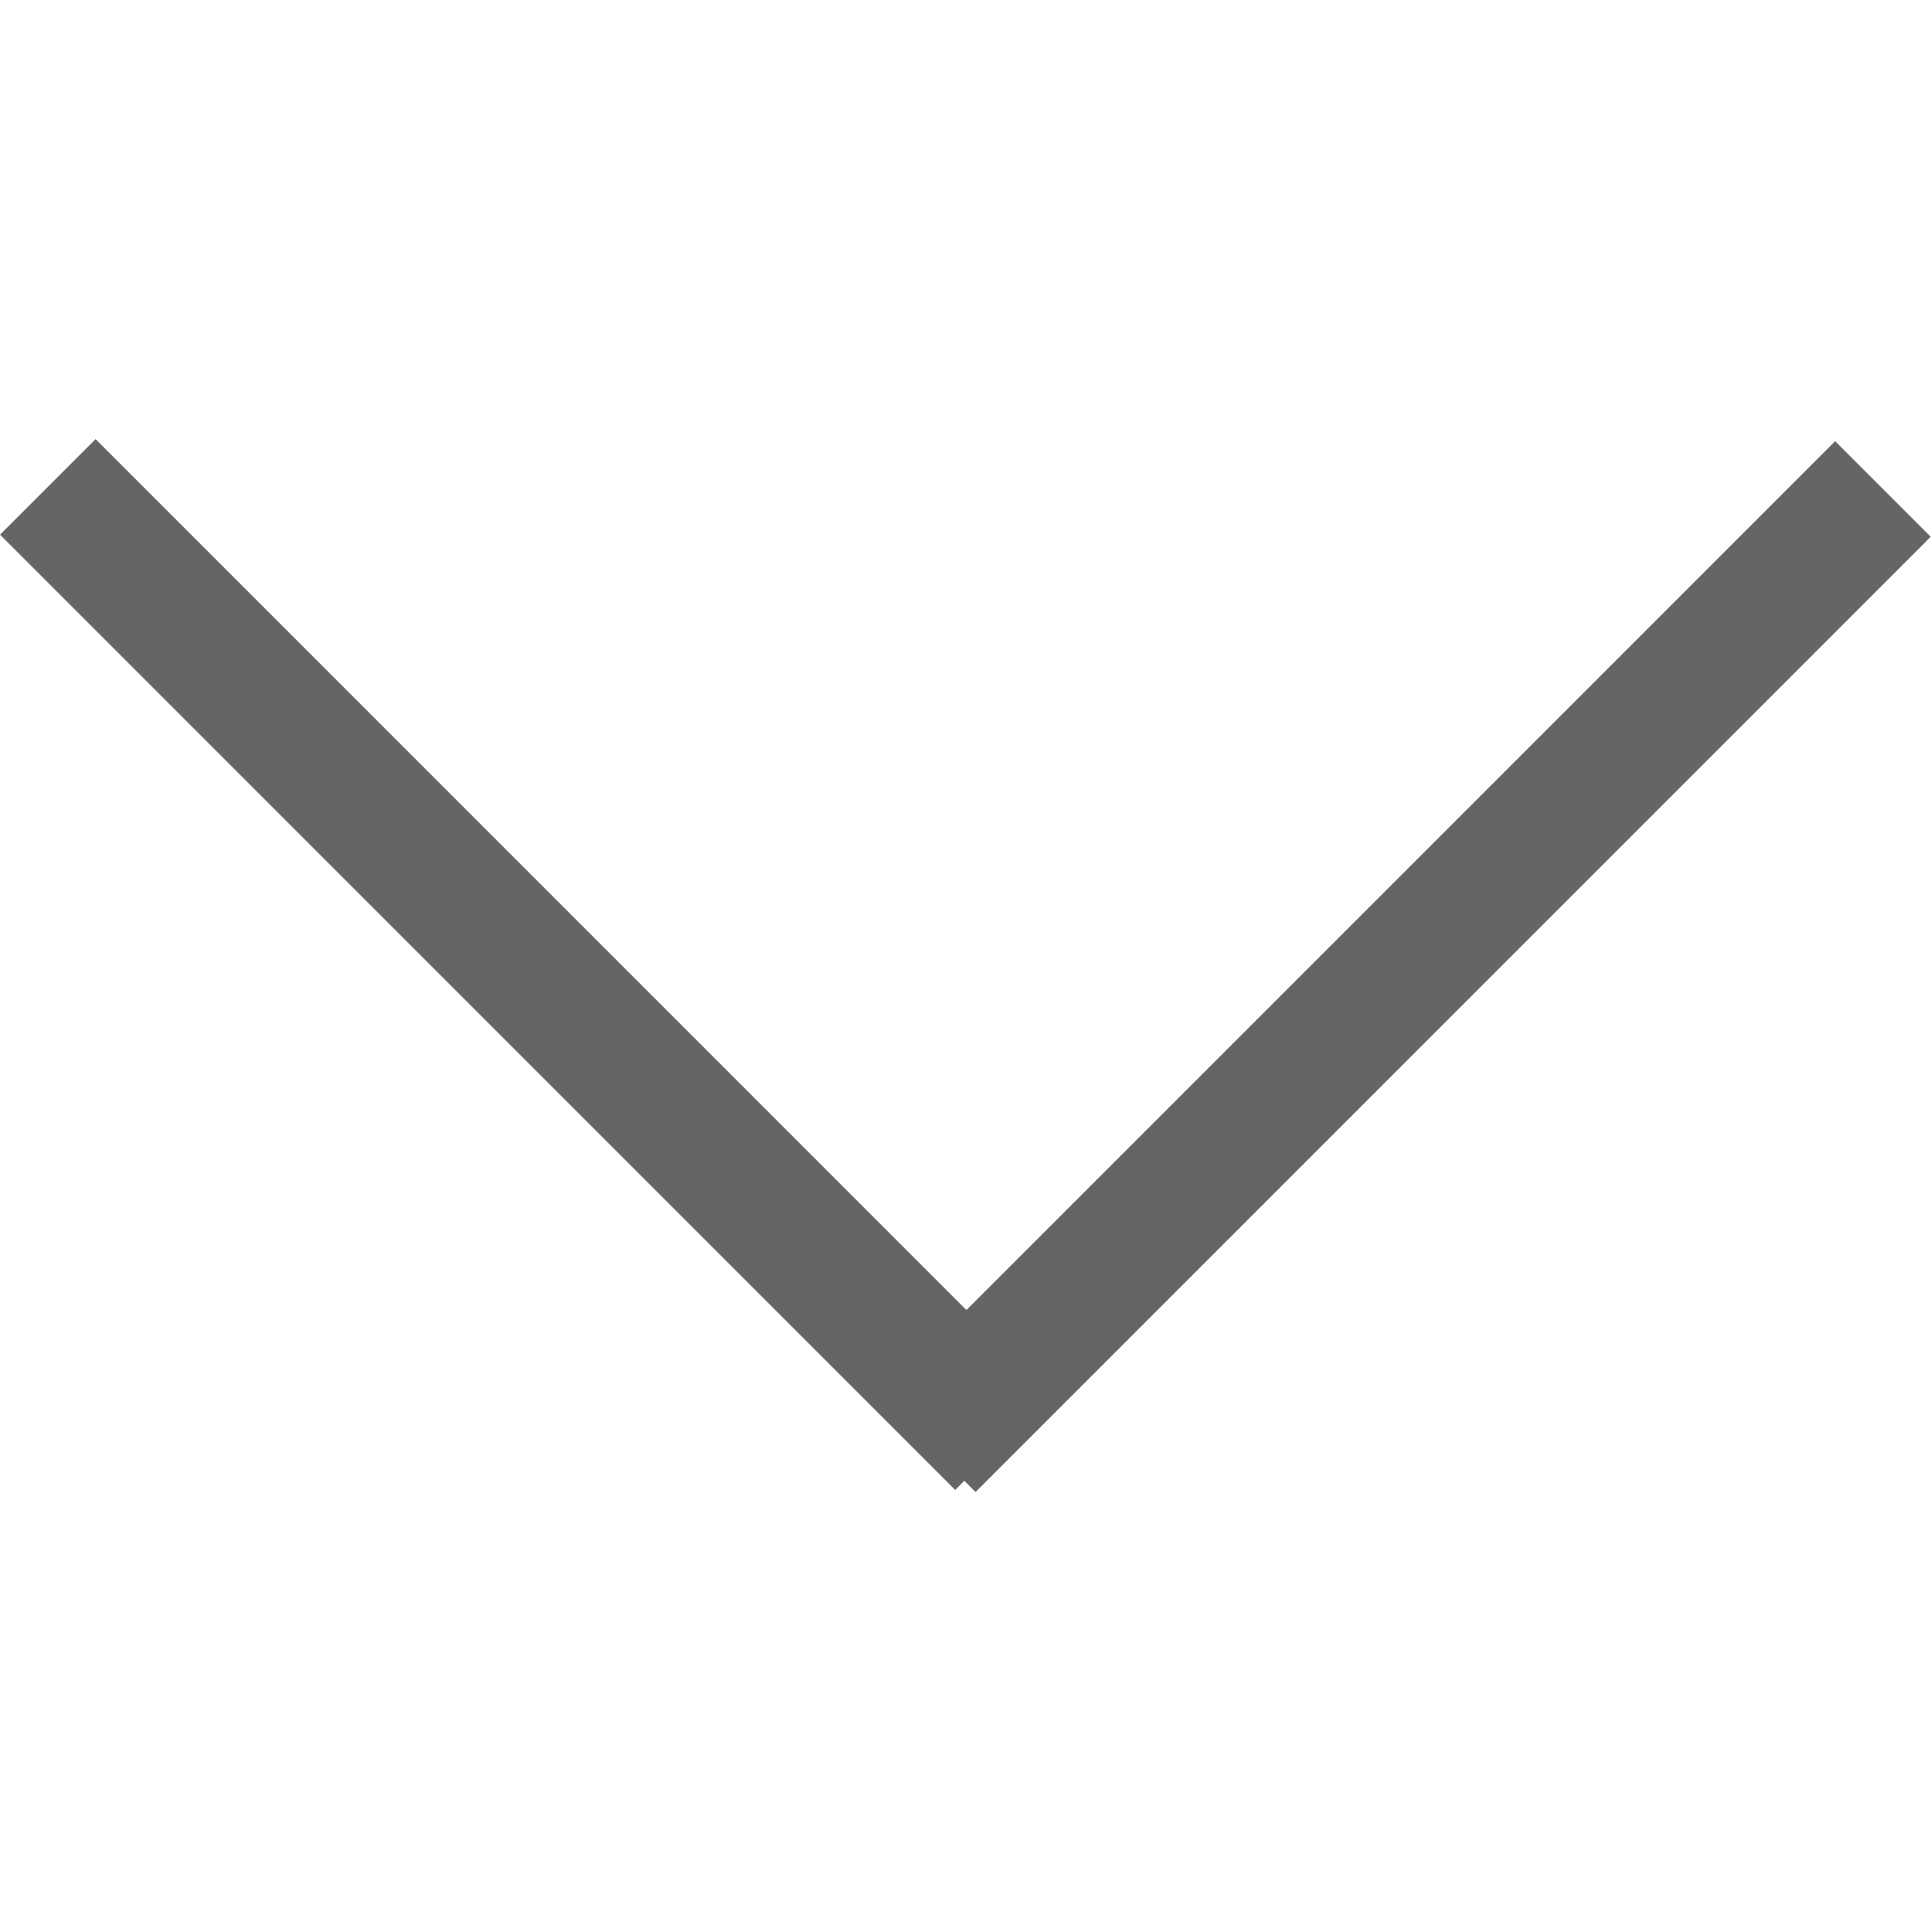
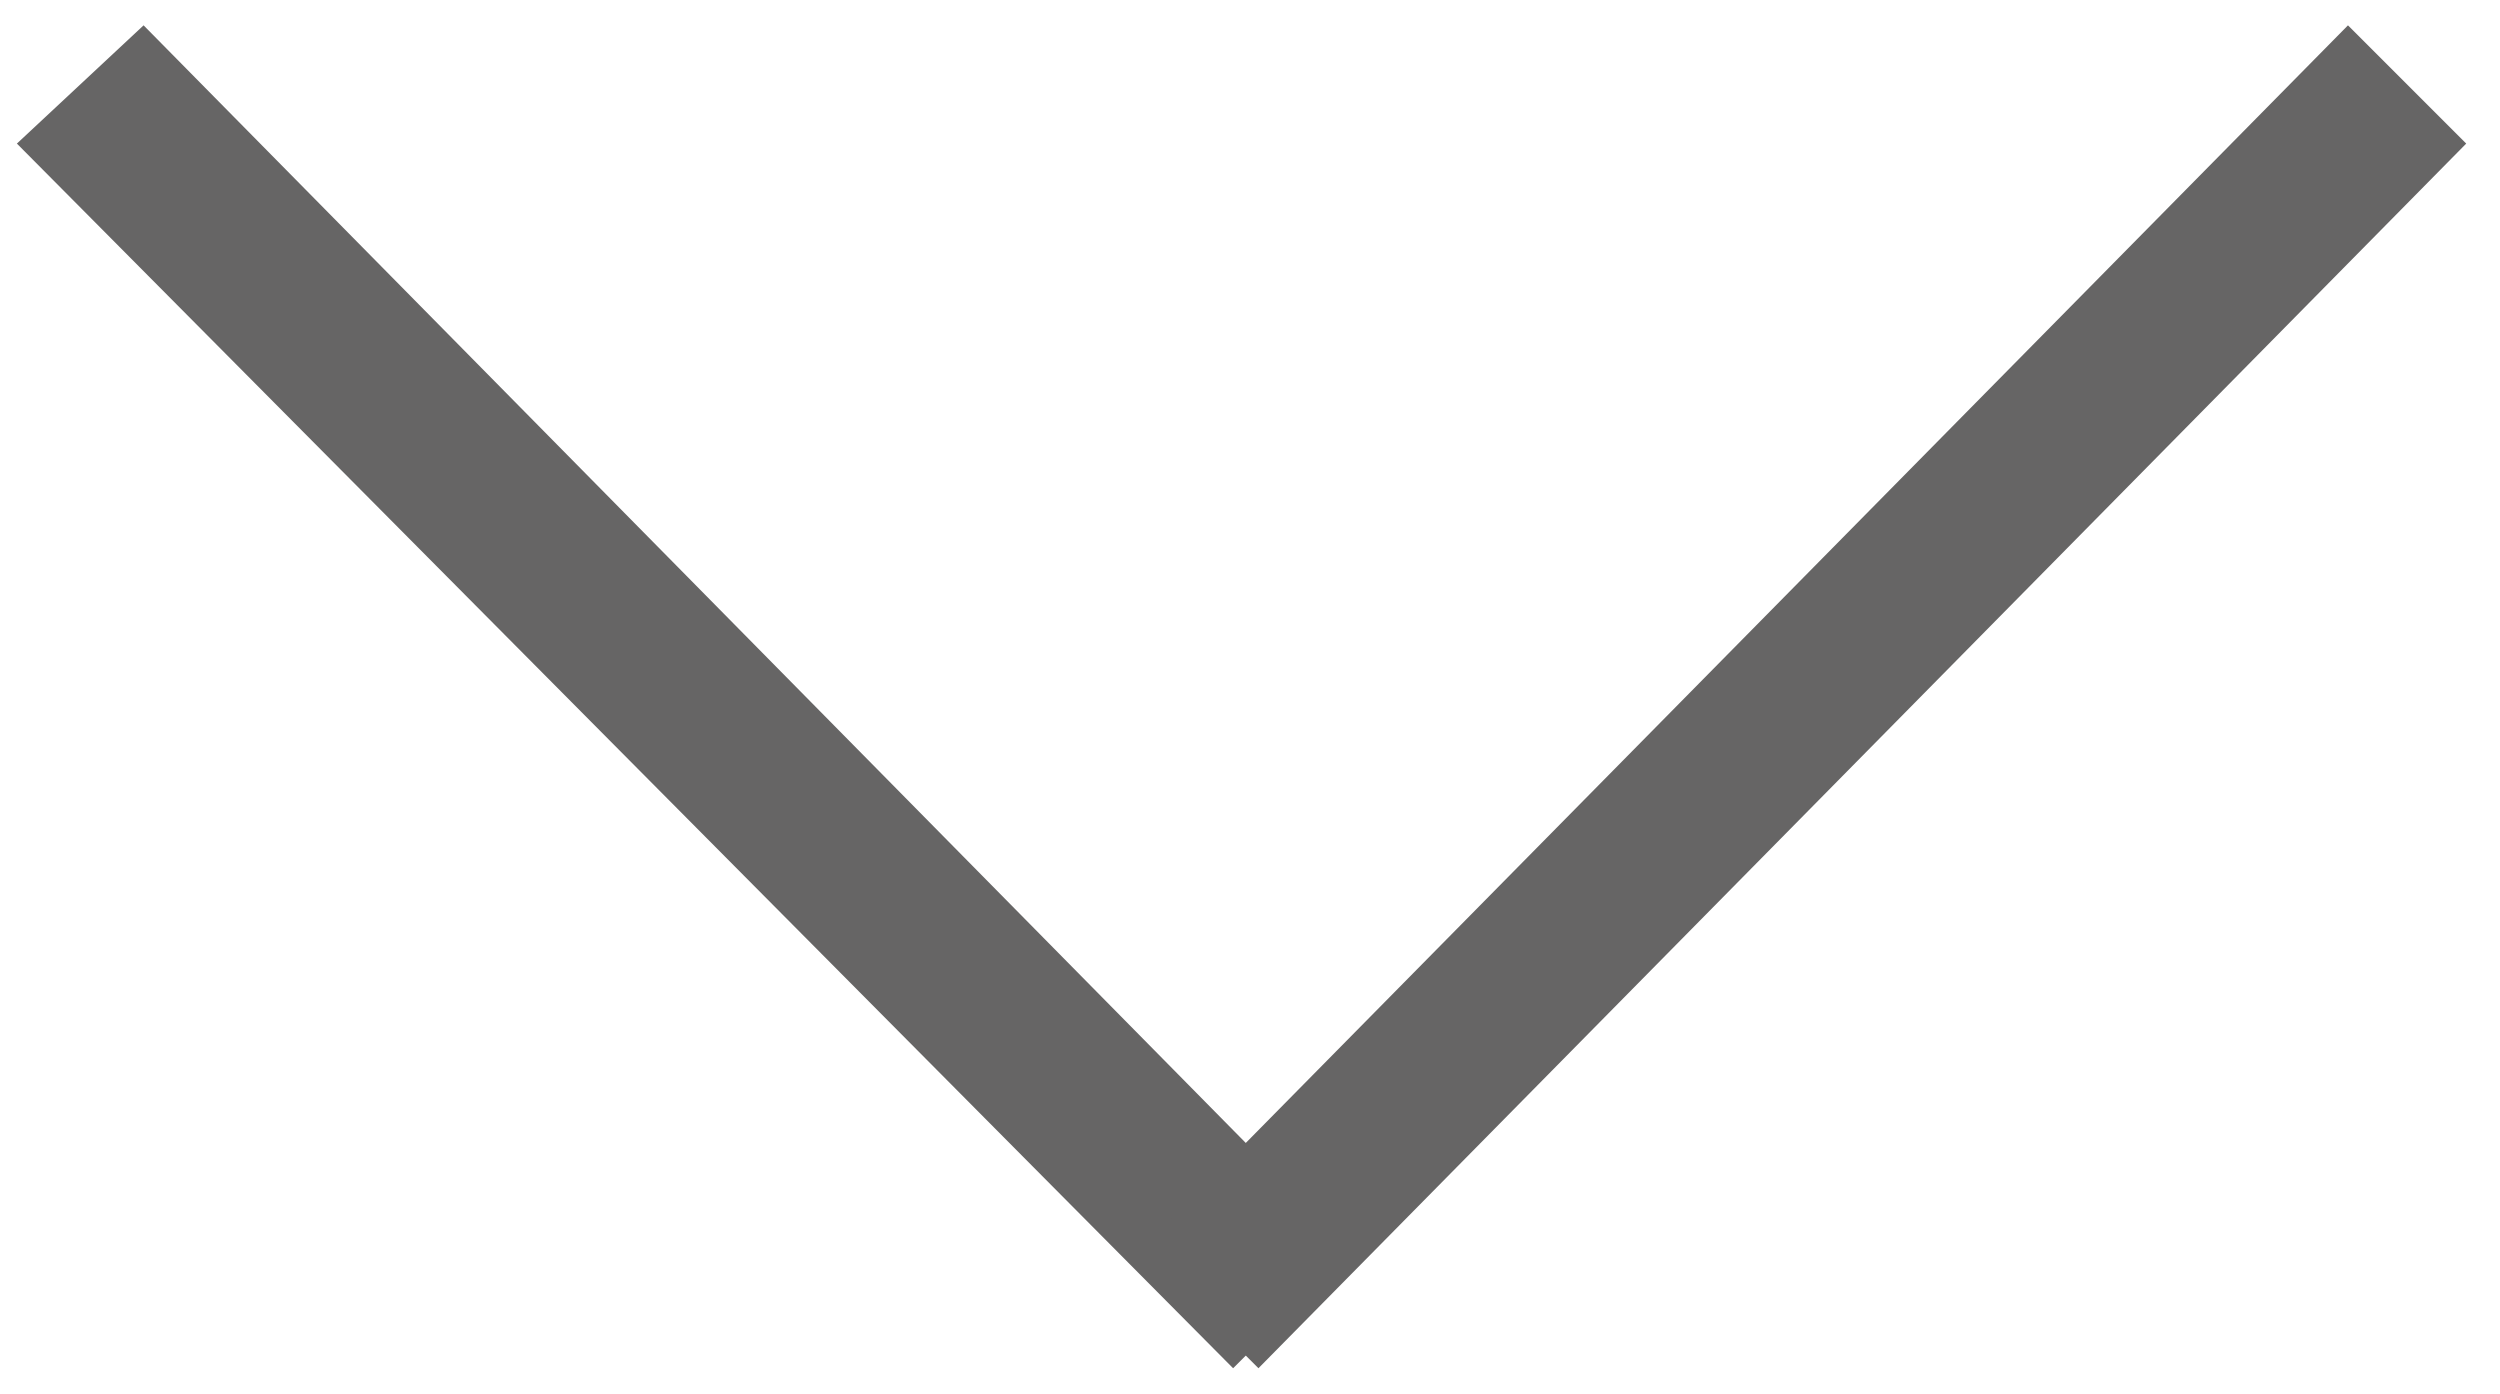
- <svg xmlns="http://www.w3.org/2000/svg" version="1.1" id="Layer_1" x="0px" y="0px" viewBox="-90 0 791.6 792" enable-background="new -90 0 791.6 792" xml:space="preserve">
-   <rect x="97.7" y="118.5" transform="matrix(0.7071 -0.7071 0.7071 0.7071 -242.8589 204.4794)" fill="#666565" width="55.4" height="553.8" />
-   <rect x="458.6" y="119.3" transform="matrix(-0.7071 -0.7071 0.7071 -0.7071 549.8897 1020.262)" fill="#666565" width="55.4" height="553.8" />
+ <svg xmlns="http://www.w3.org/2000/svg" version="1.1" id="Layer_1" width="29px" height="16px;" x="0px" y="0px" viewBox="0 0 29.6 16.5" enable-background="new 0 0 29.6 16.5" xml:space="preserve">
+   <polygon fill="#666565" points="0.2,1.7 1.7,0.3 16,14.8 14.6,16.2 " />
+   <polygon fill="#666565" points="14.9,16.2 13.5,14.8 27.8,0.3 29.2,1.7 " />
</svg>
